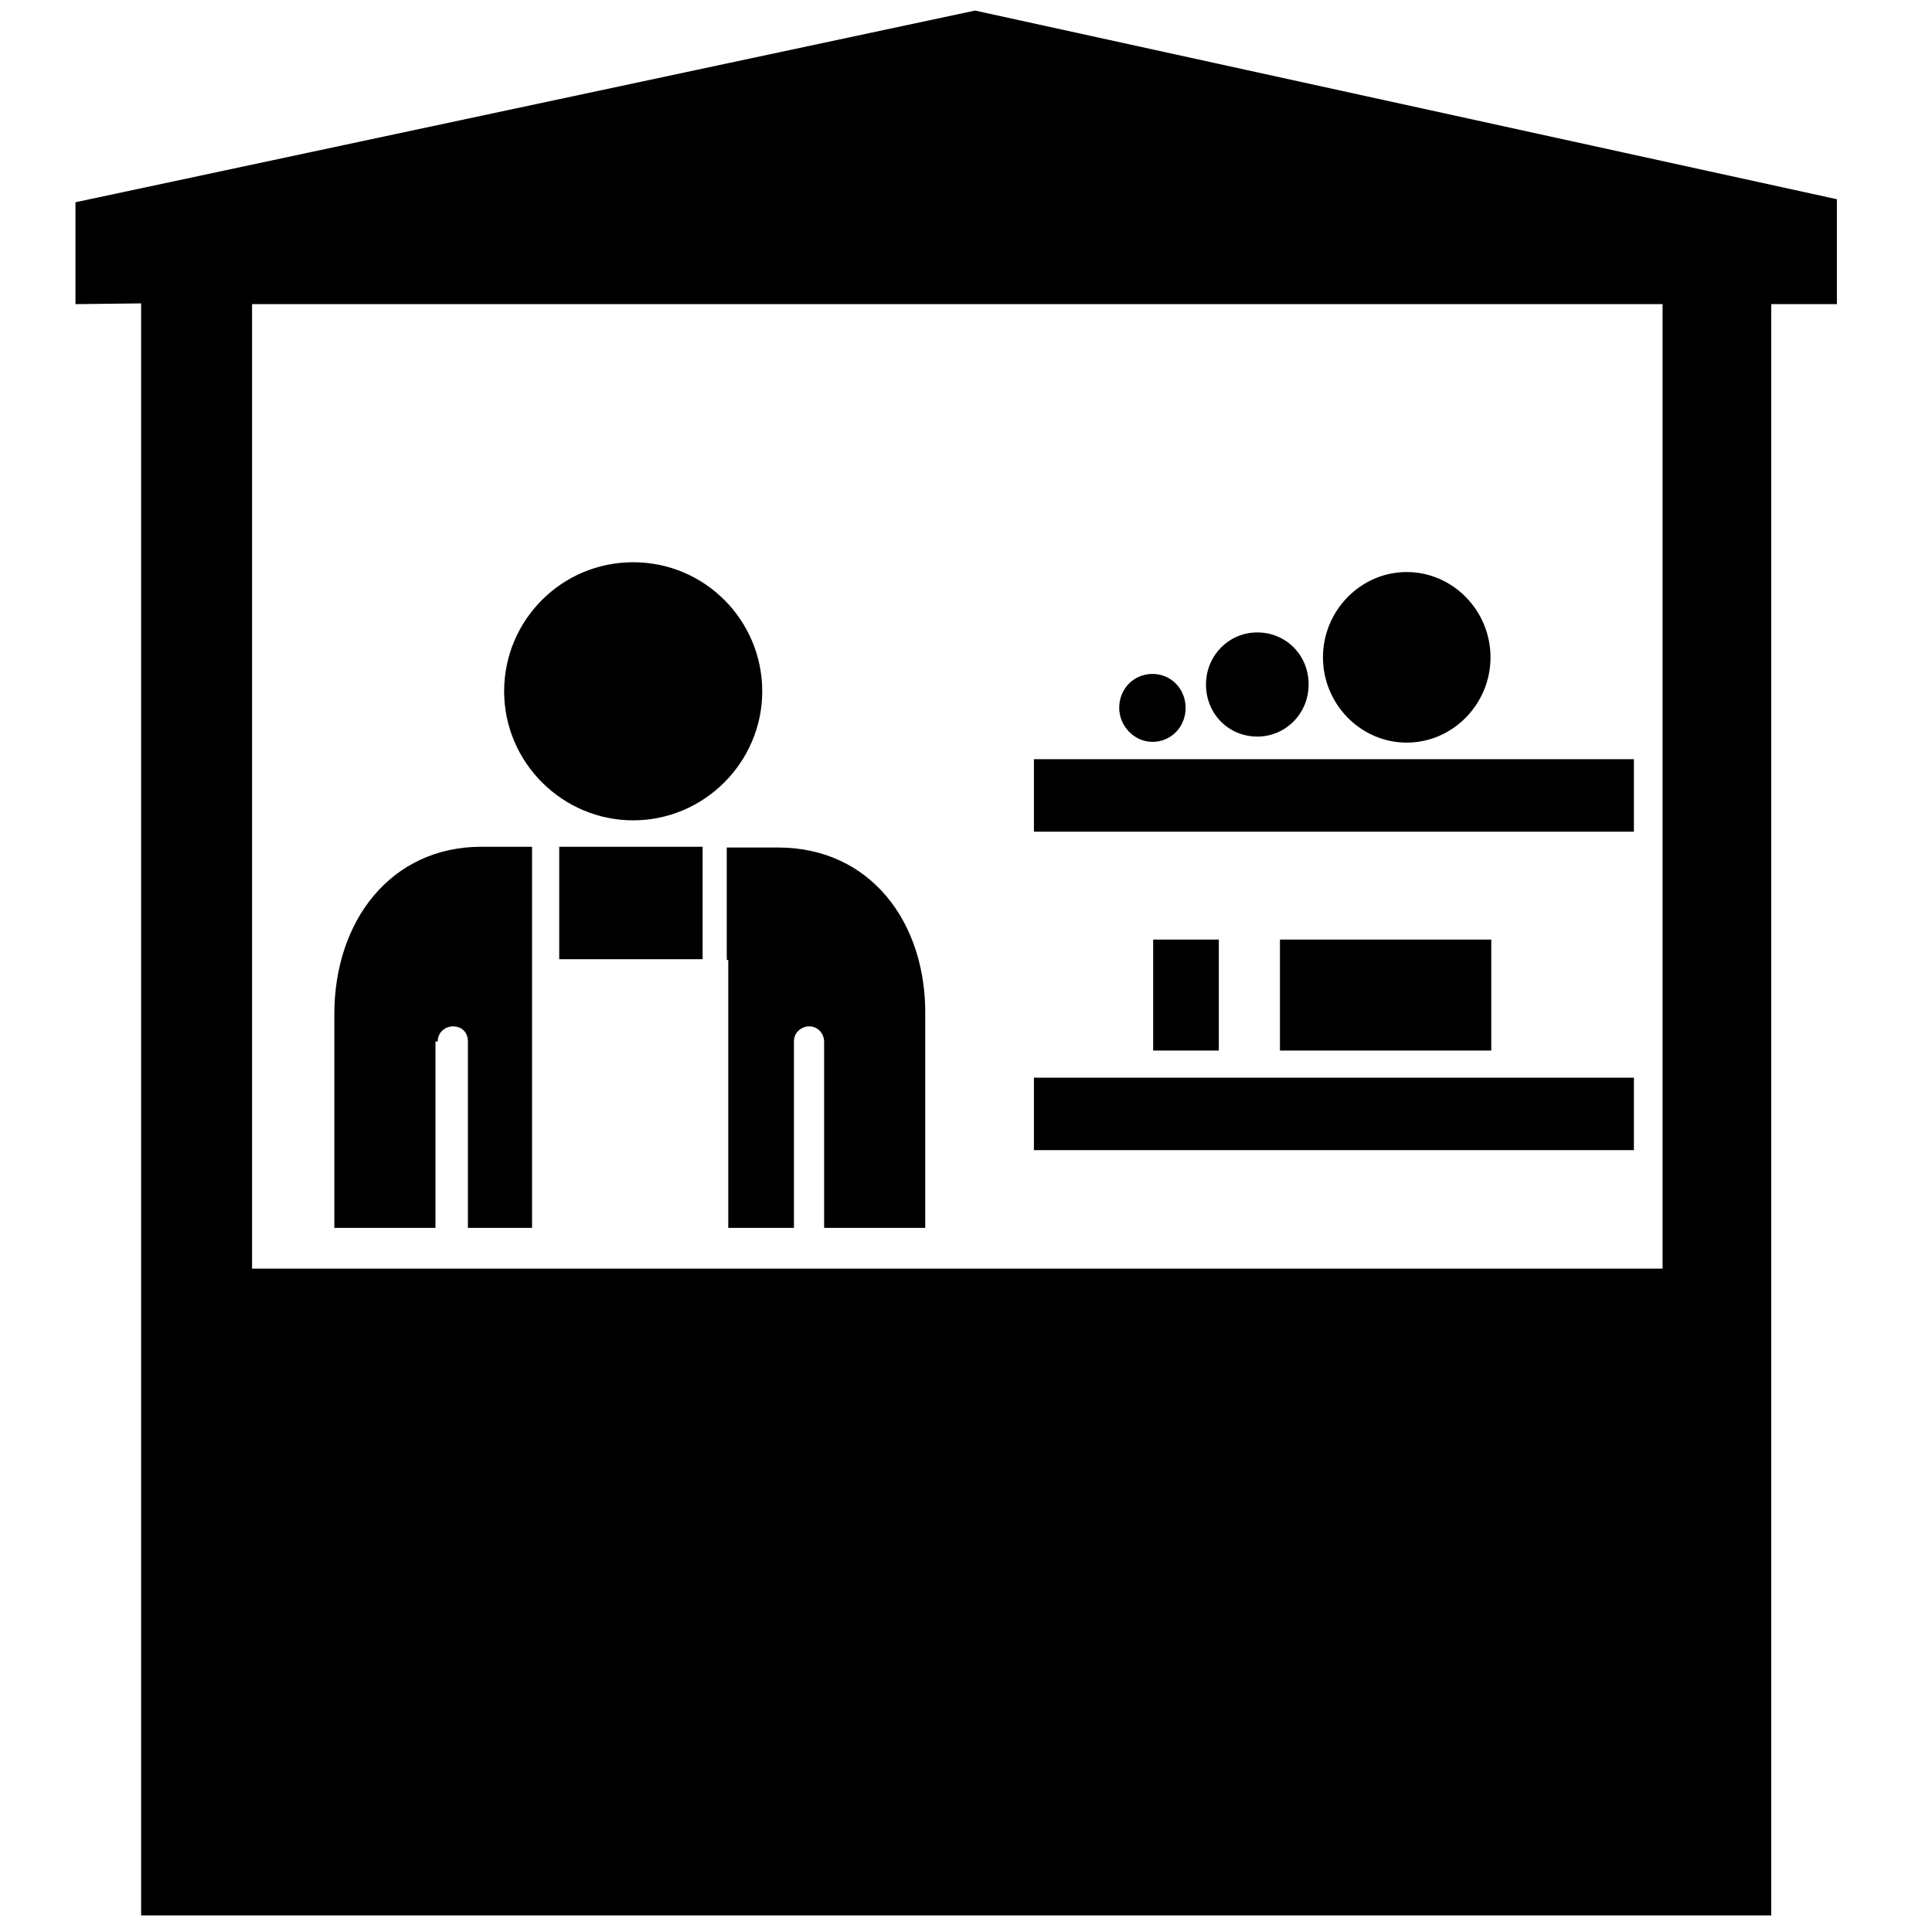
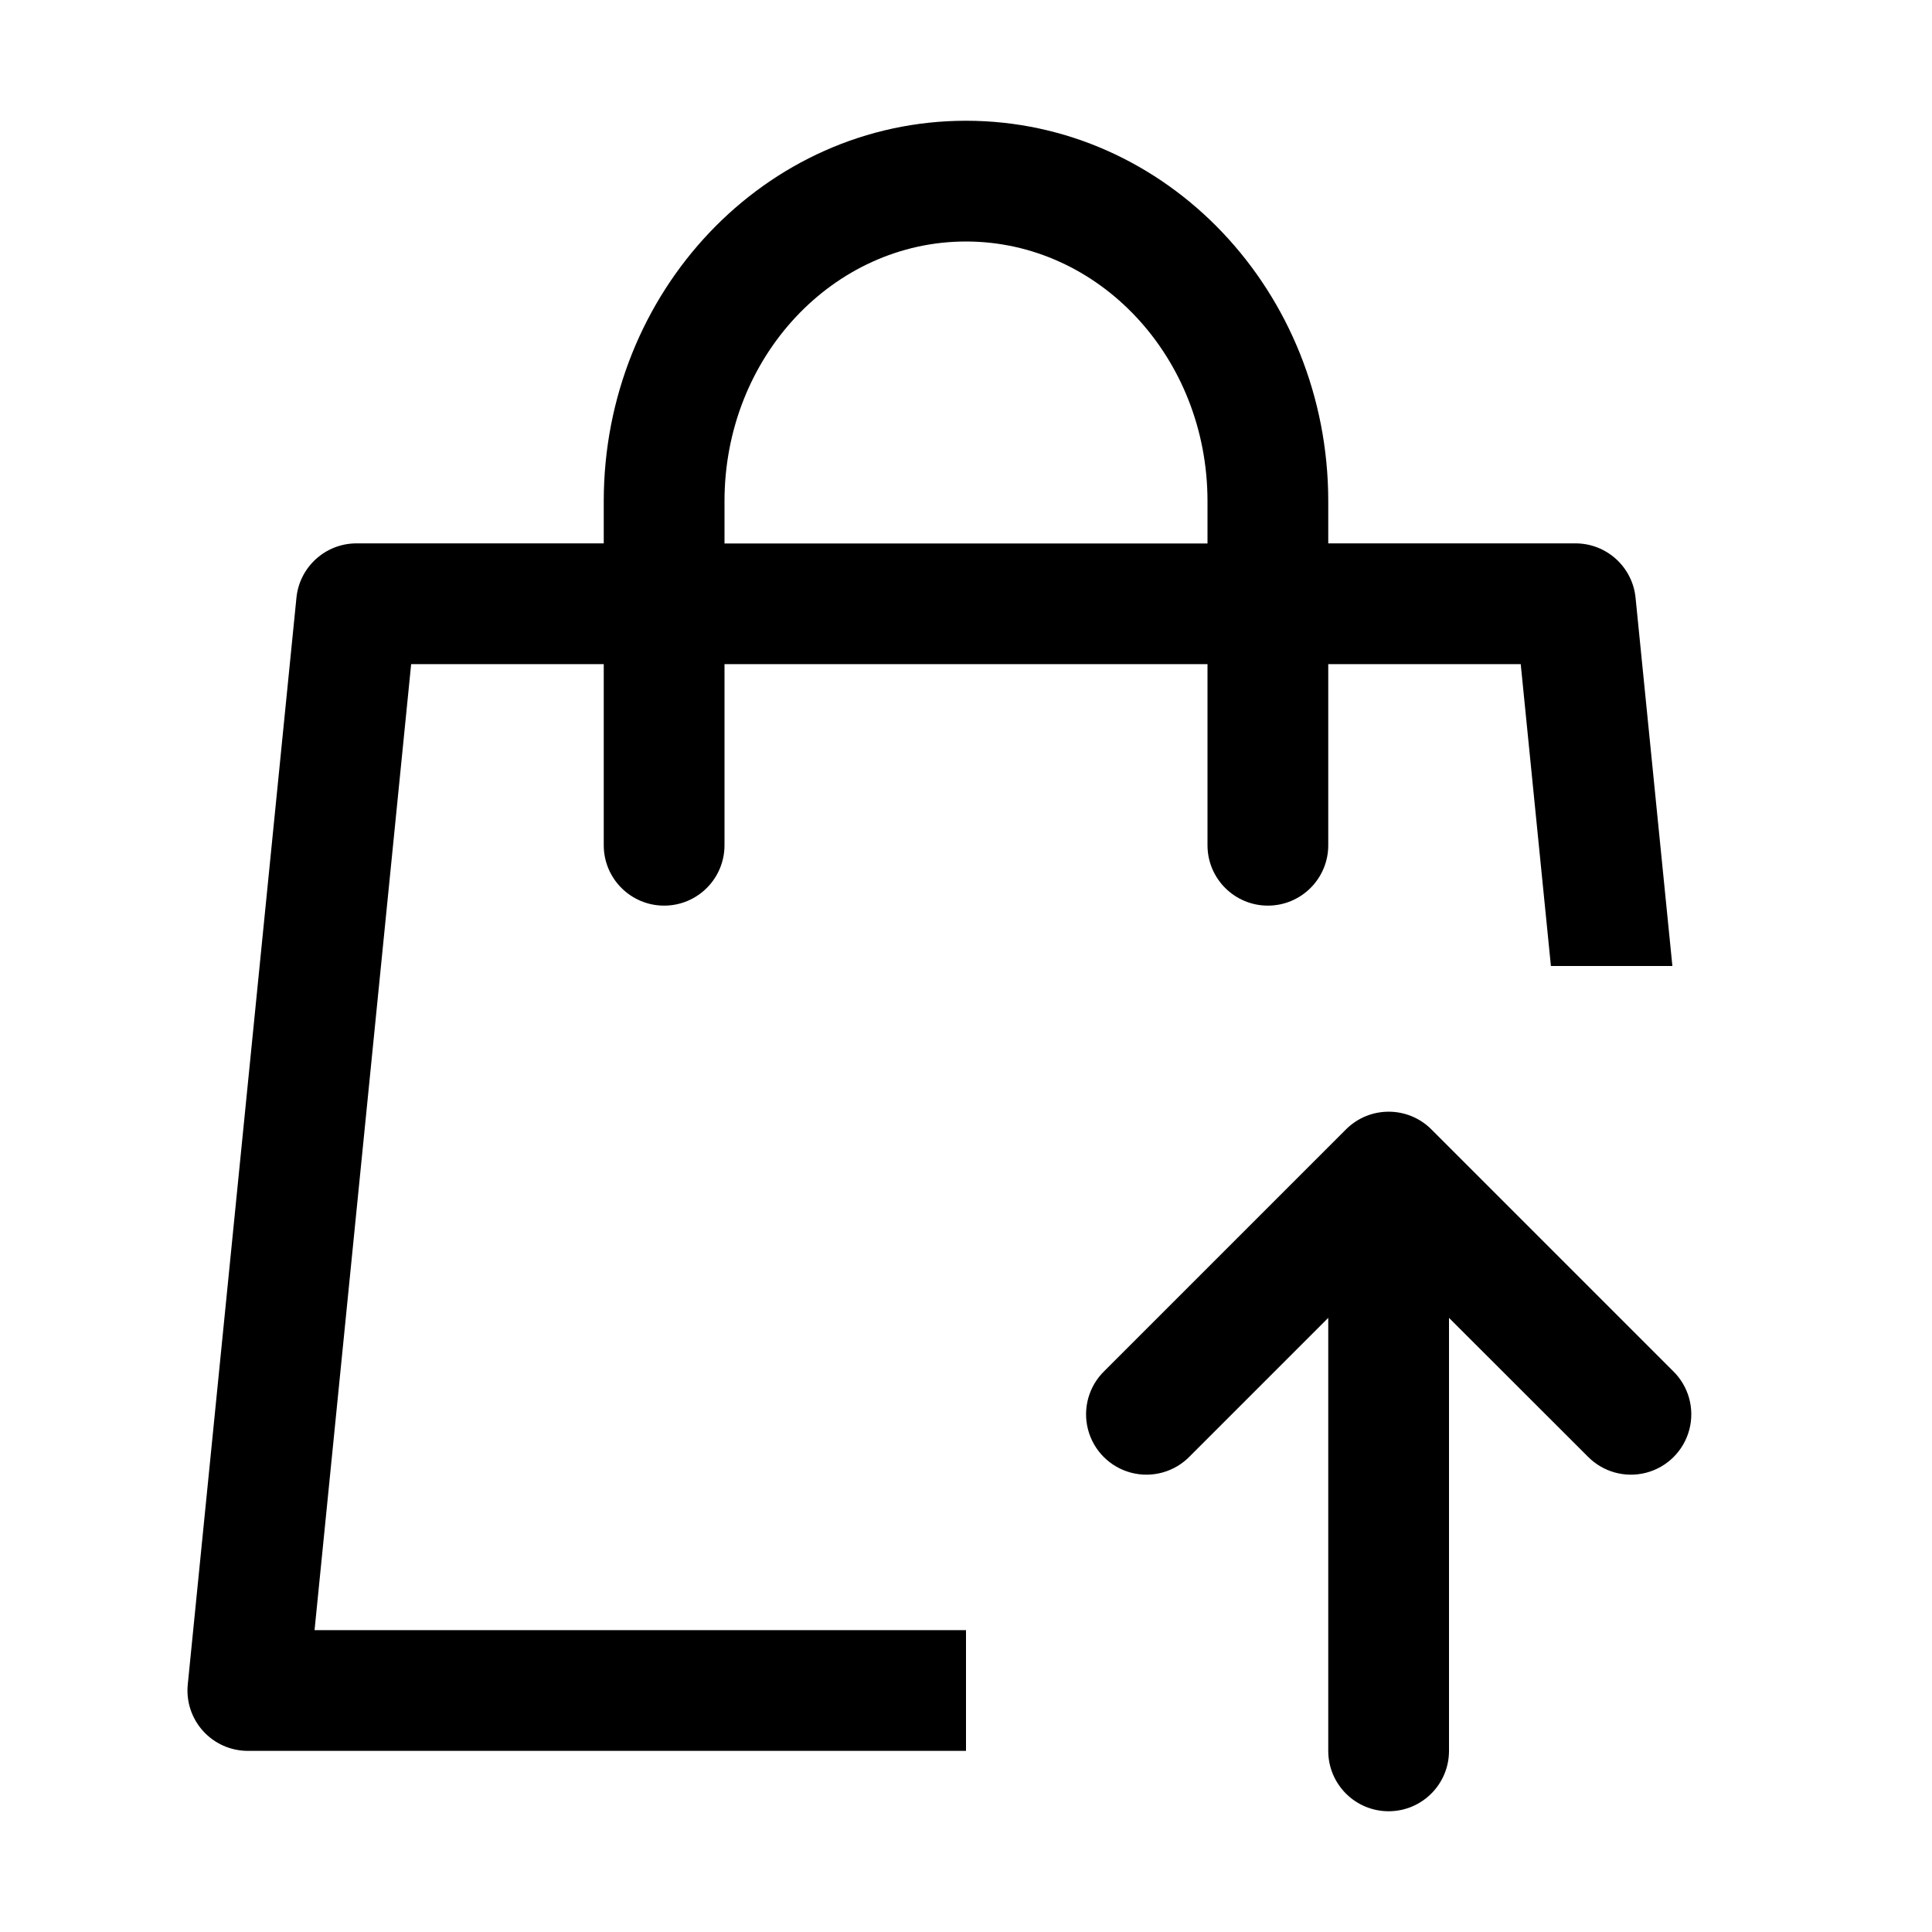
- <svg xmlns="http://www.w3.org/2000/svg" fill="#000000" height="800px" width="800px" version="1.2" baseProfile="tiny" id="Layer_1" viewBox="-351 153 256 256" xml:space="preserve">
-   <path id="group" d="M-276.9,265.2h19v14.9h-19V265.2z M-214,253.6h79.5v9.6H-214V253.6z M-214,295.8h79.5v9.6H-214V295.8z   M-164.6,251.4c6.1,0,11.1-5.1,11.1-11.3s-5-11.3-11.1-11.3s-11.1,5.1-11.1,11.3S-170.7,251.4-164.6,251.4z M-184.4,250.6  c3.8,0,6.8-3.1,6.8-6.9c0-3.9-3-6.9-6.8-6.9c-3.8,0-6.8,3.1-6.8,6.9C-191.2,247.6-188.2,250.6-184.4,250.6z M-198.3,251.3  c2.5,0,4.4-2,4.4-4.5c0-2.5-1.9-4.5-4.4-4.5s-4.4,2-4.4,4.5C-202.7,249.2-200.7,251.3-198.3,251.3z M-181.4,277.5h28v14.7h-28V277.5  z M-198.2,277.5h8.7v14.7h-8.7V277.5z M-267.1,227.5c9.5,0,17.1,7.7,17.1,17.1s-7.7,17.1-17.1,17.1s-17.1-7.7-17.1-17.1  S-276.6,227.5-267.1,227.5z M-293,291c0-1.3,1.1-2,2-2c1.3,0,2,0.9,2,2v24.7h8.5v-35.6v-14.9h-6.7c-12,0-19.5,9.8-19.5,22.2v28.3  h13.4V291H-293z M-221.8,154.4L-341,179.8v13.5l8.7-0.1v0.1l0,0v213.5h216v-85.7V193.3h8.7v-13.9L-221.8,154.4z M-130.7,321.1  h-186.9V193.3h186.9V321.1z M-254.5,280.1v35.6h8.7V291c0-1.3,1.1-2,2-2c1.3,0,2,1.1,2,2v24.7h13.4v-28c0.2-12.5-7.3-22.4-19.5-22.4  h-6.8v14.9H-254.5z" />
+ <svg xmlns="http://www.w3.org/2000/svg" width="800px" height="800px" viewBox="0 0 1024 1024" class="icon">
+   <path fill="#000000" d="M704 288h131.072a32 32 0 0131.808 28.8L886.4 512h-64.384l-16-160H704v96a32 32 0 11-64 0v-96H384v96a32 32 0 01-64 0v-96H217.92l-51.2 512H512v64H131.328a32 32 0 01-31.808-35.2l57.6-576a32 32 0 0131.808-28.8H320v-22.336C320 154.688 405.504 64 512 64s192 90.688 192 201.664v22.4zm-64 0v-22.336C640 189.248 582.272 128 512 128c-70.272 0-128 61.248-128 137.664v22.4h256zm201.408 483.84L768 698.496V928a32 32 0 11-64 0V698.496l-73.344 73.344a32 32 0 11-45.248-45.248l128-128a32 32 0 0145.248 0l128 128a32 32 0 11-45.248 45.248z" />
</svg>
